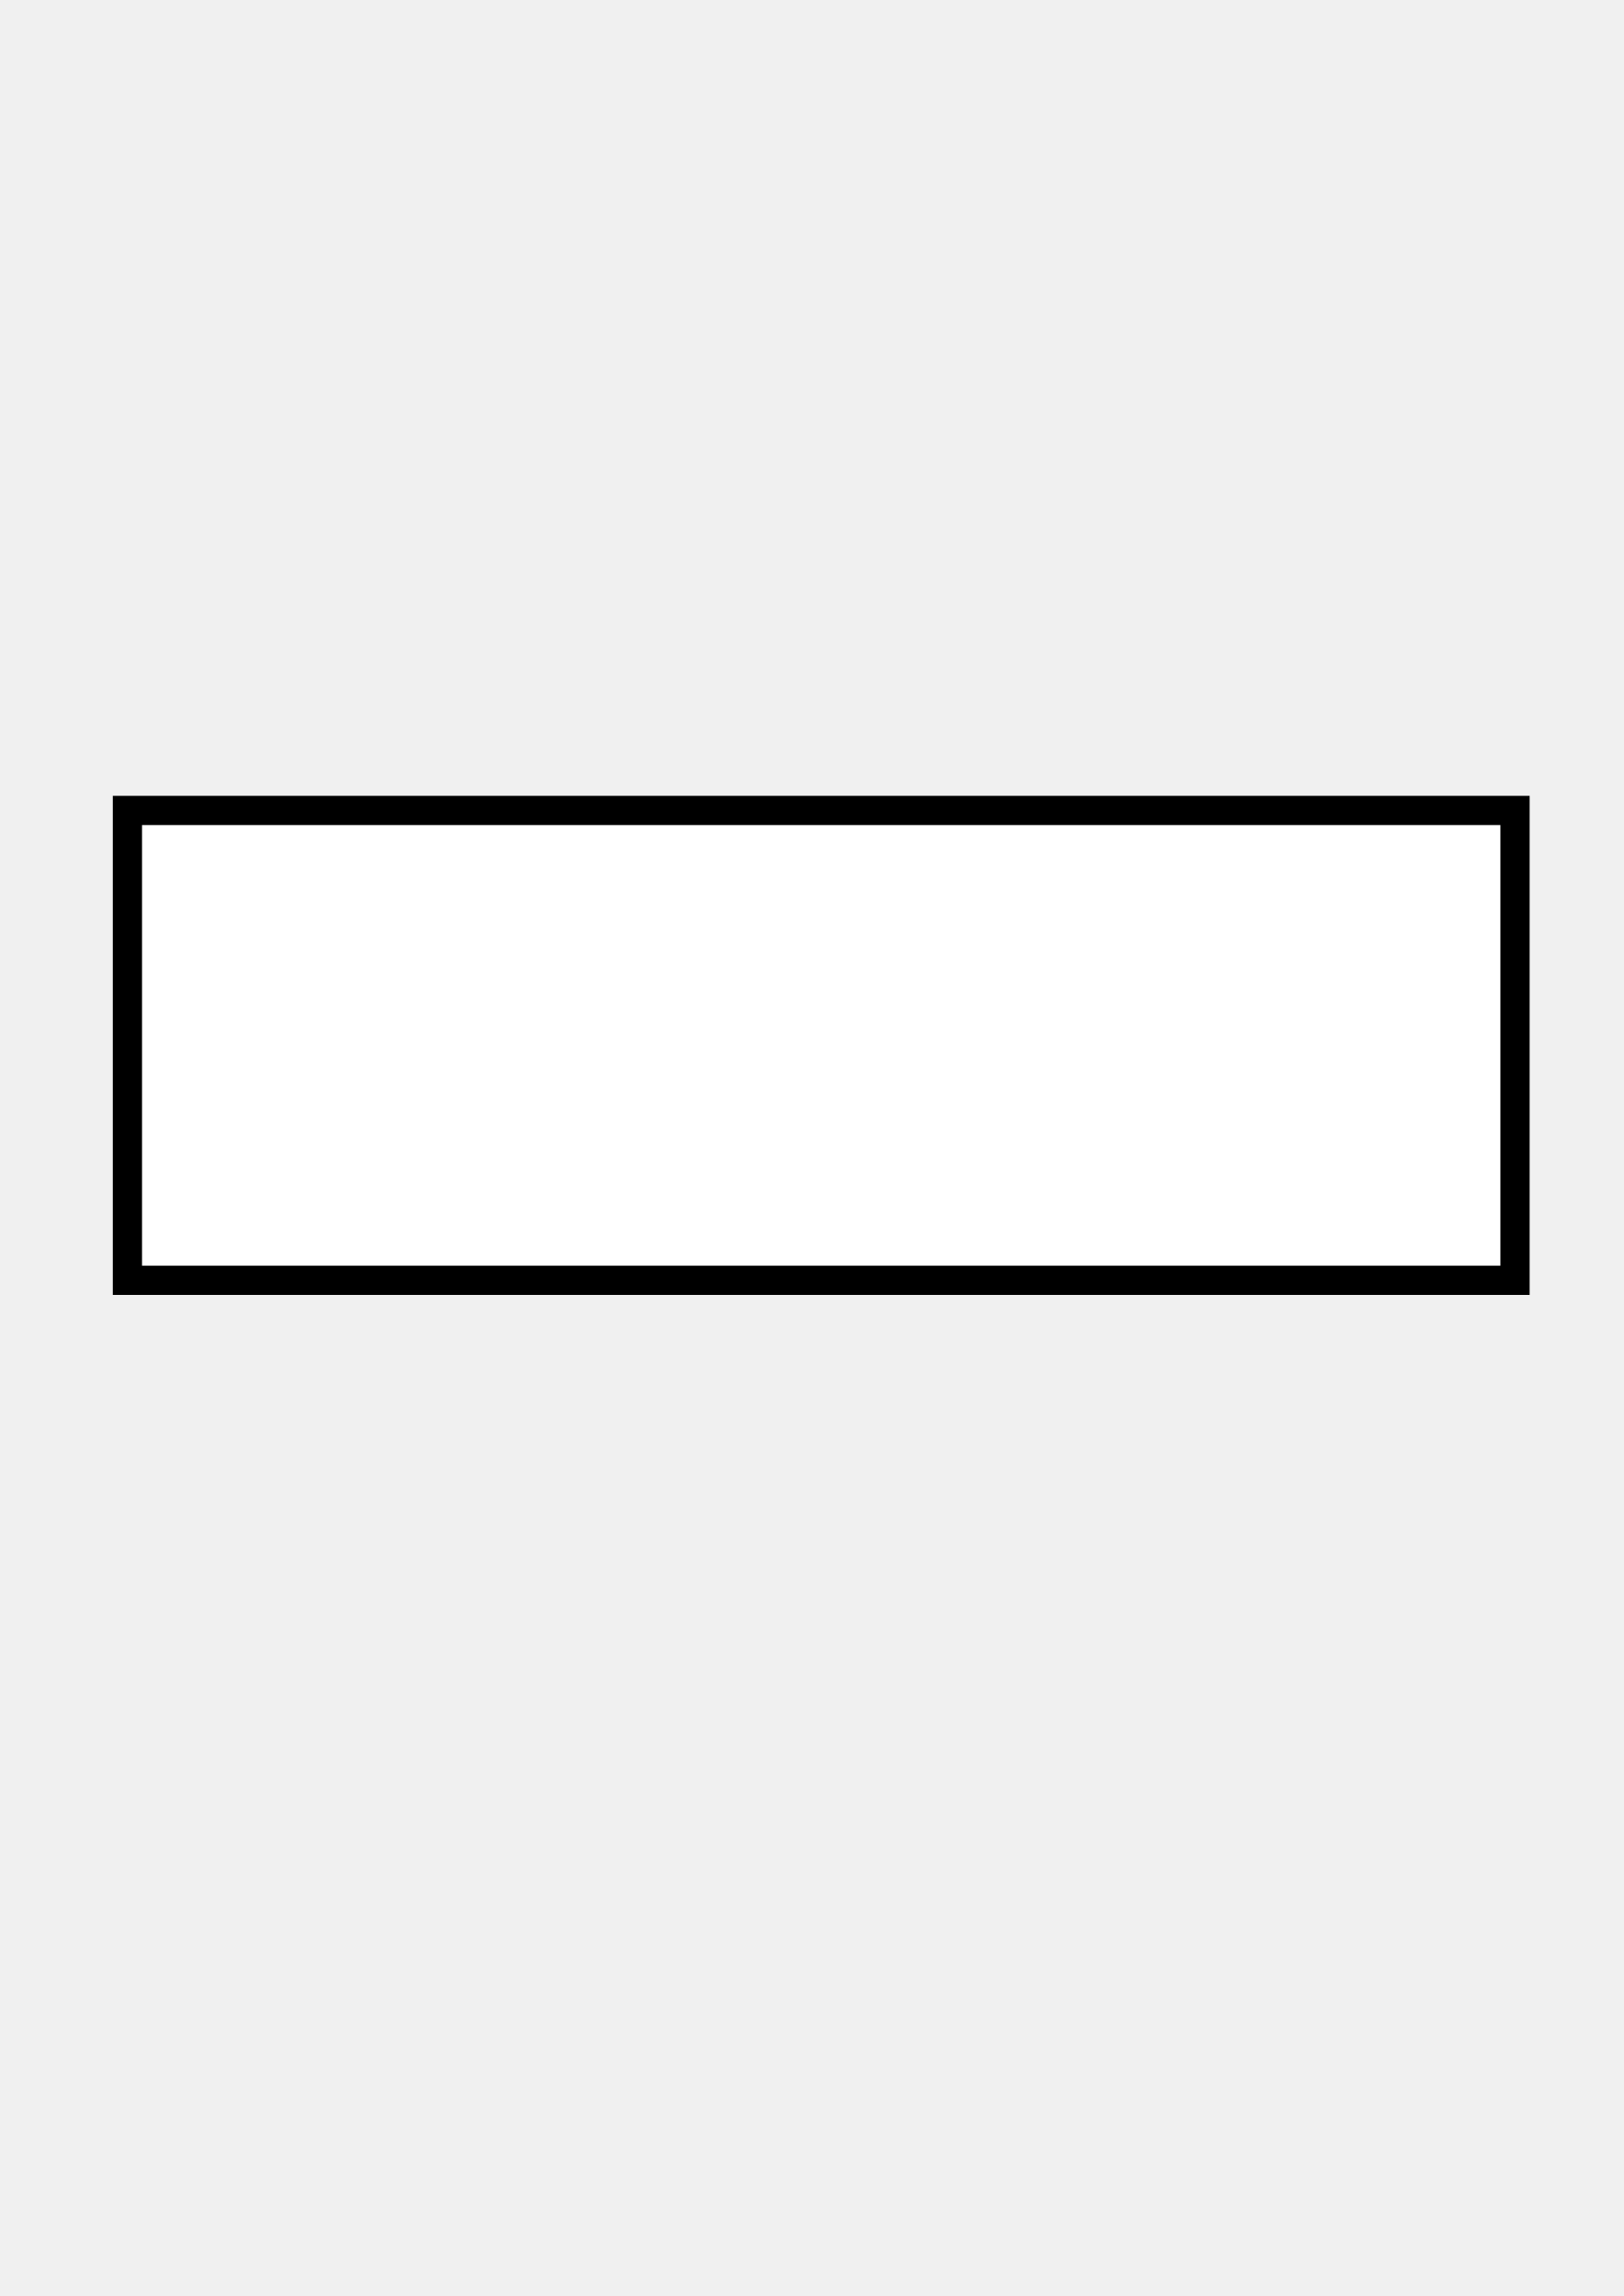
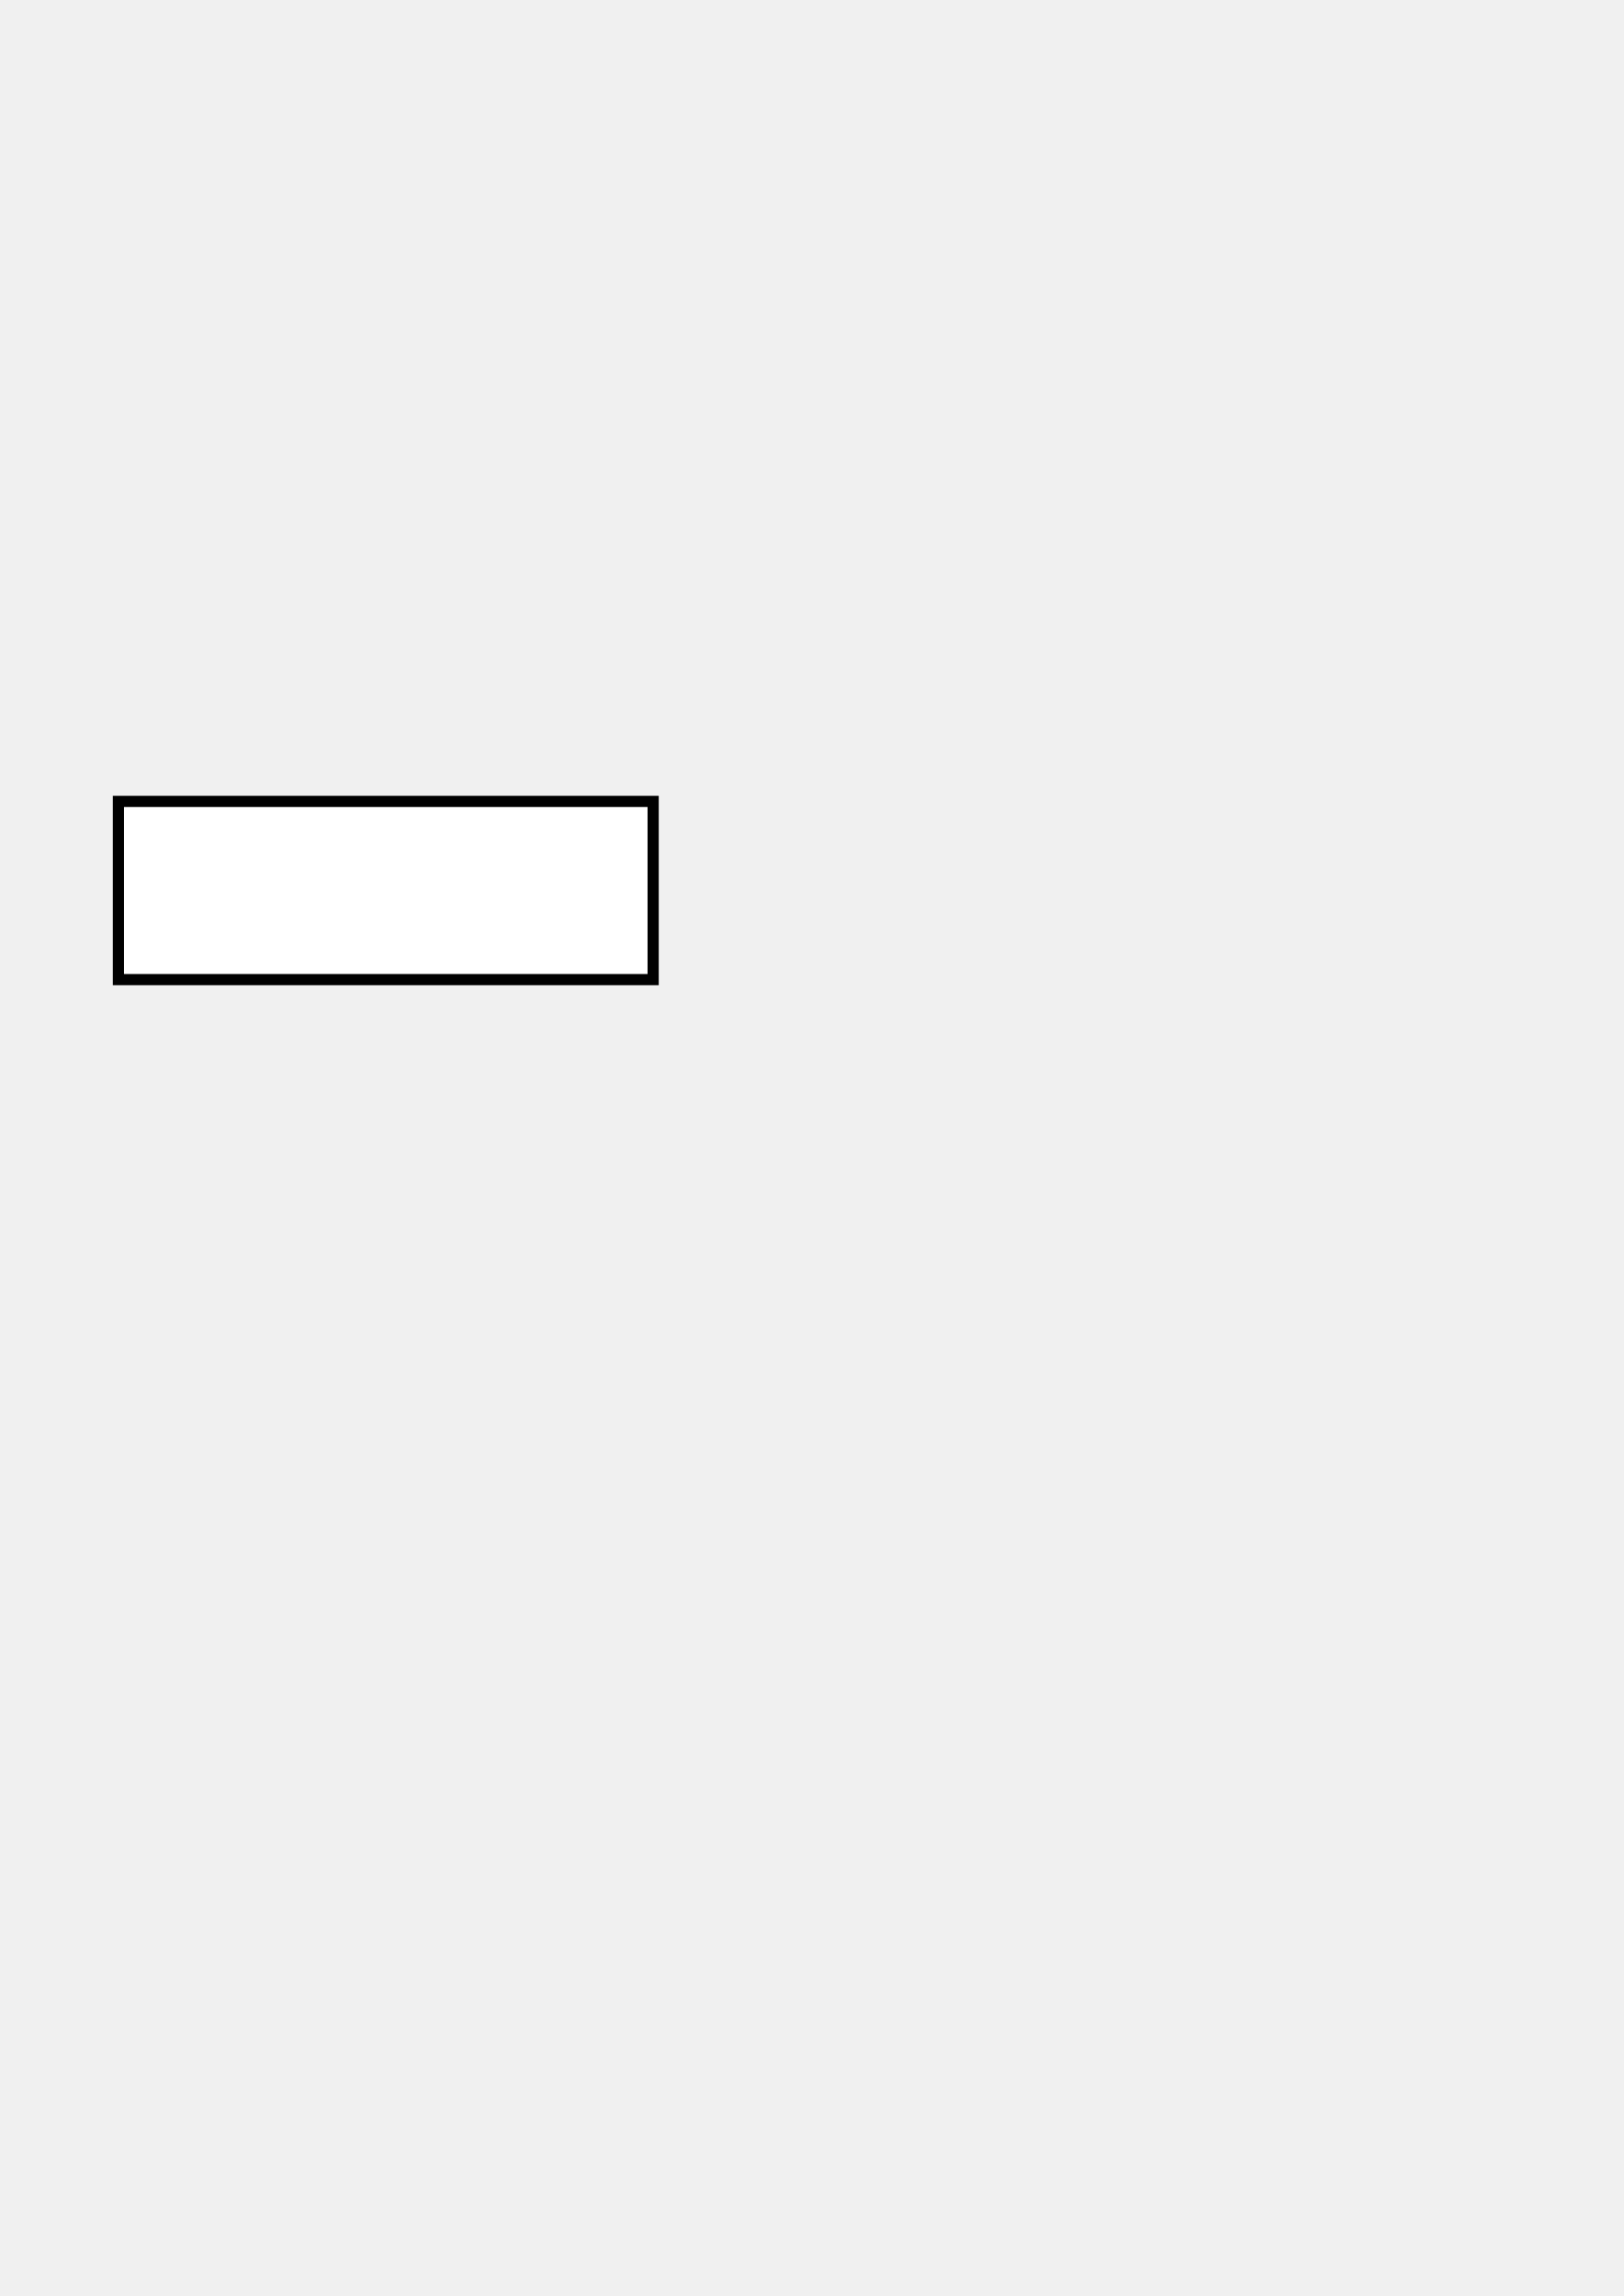
<svg xmlns="http://www.w3.org/2000/svg" width="210mm" height="297mm" viewBox="0 0 210 297" version="1.1" id="svg6089">
  <defs id="defs6083" />
  <g id="layer1">
-     <rect style="fill:#ffffff;fill-opacity:1;stroke:#000000;stroke-width:3.779;stroke-miterlimit:4;stroke-dasharray:none;stroke-opacity:1" id="rect6091" width="179.464" height="60.78" x="16.479" y="104.836" />
+     <rect style="fill:#ffffff;fill-opacity:1;stroke:#000000;stroke-width:1.445;stroke-miterlimit:4;stroke-dasharray:none;stroke-opacity:1" id="rect6091" width="69.162" height="23.049" x="15.312" y="103.669" />
  </g>
</svg>
